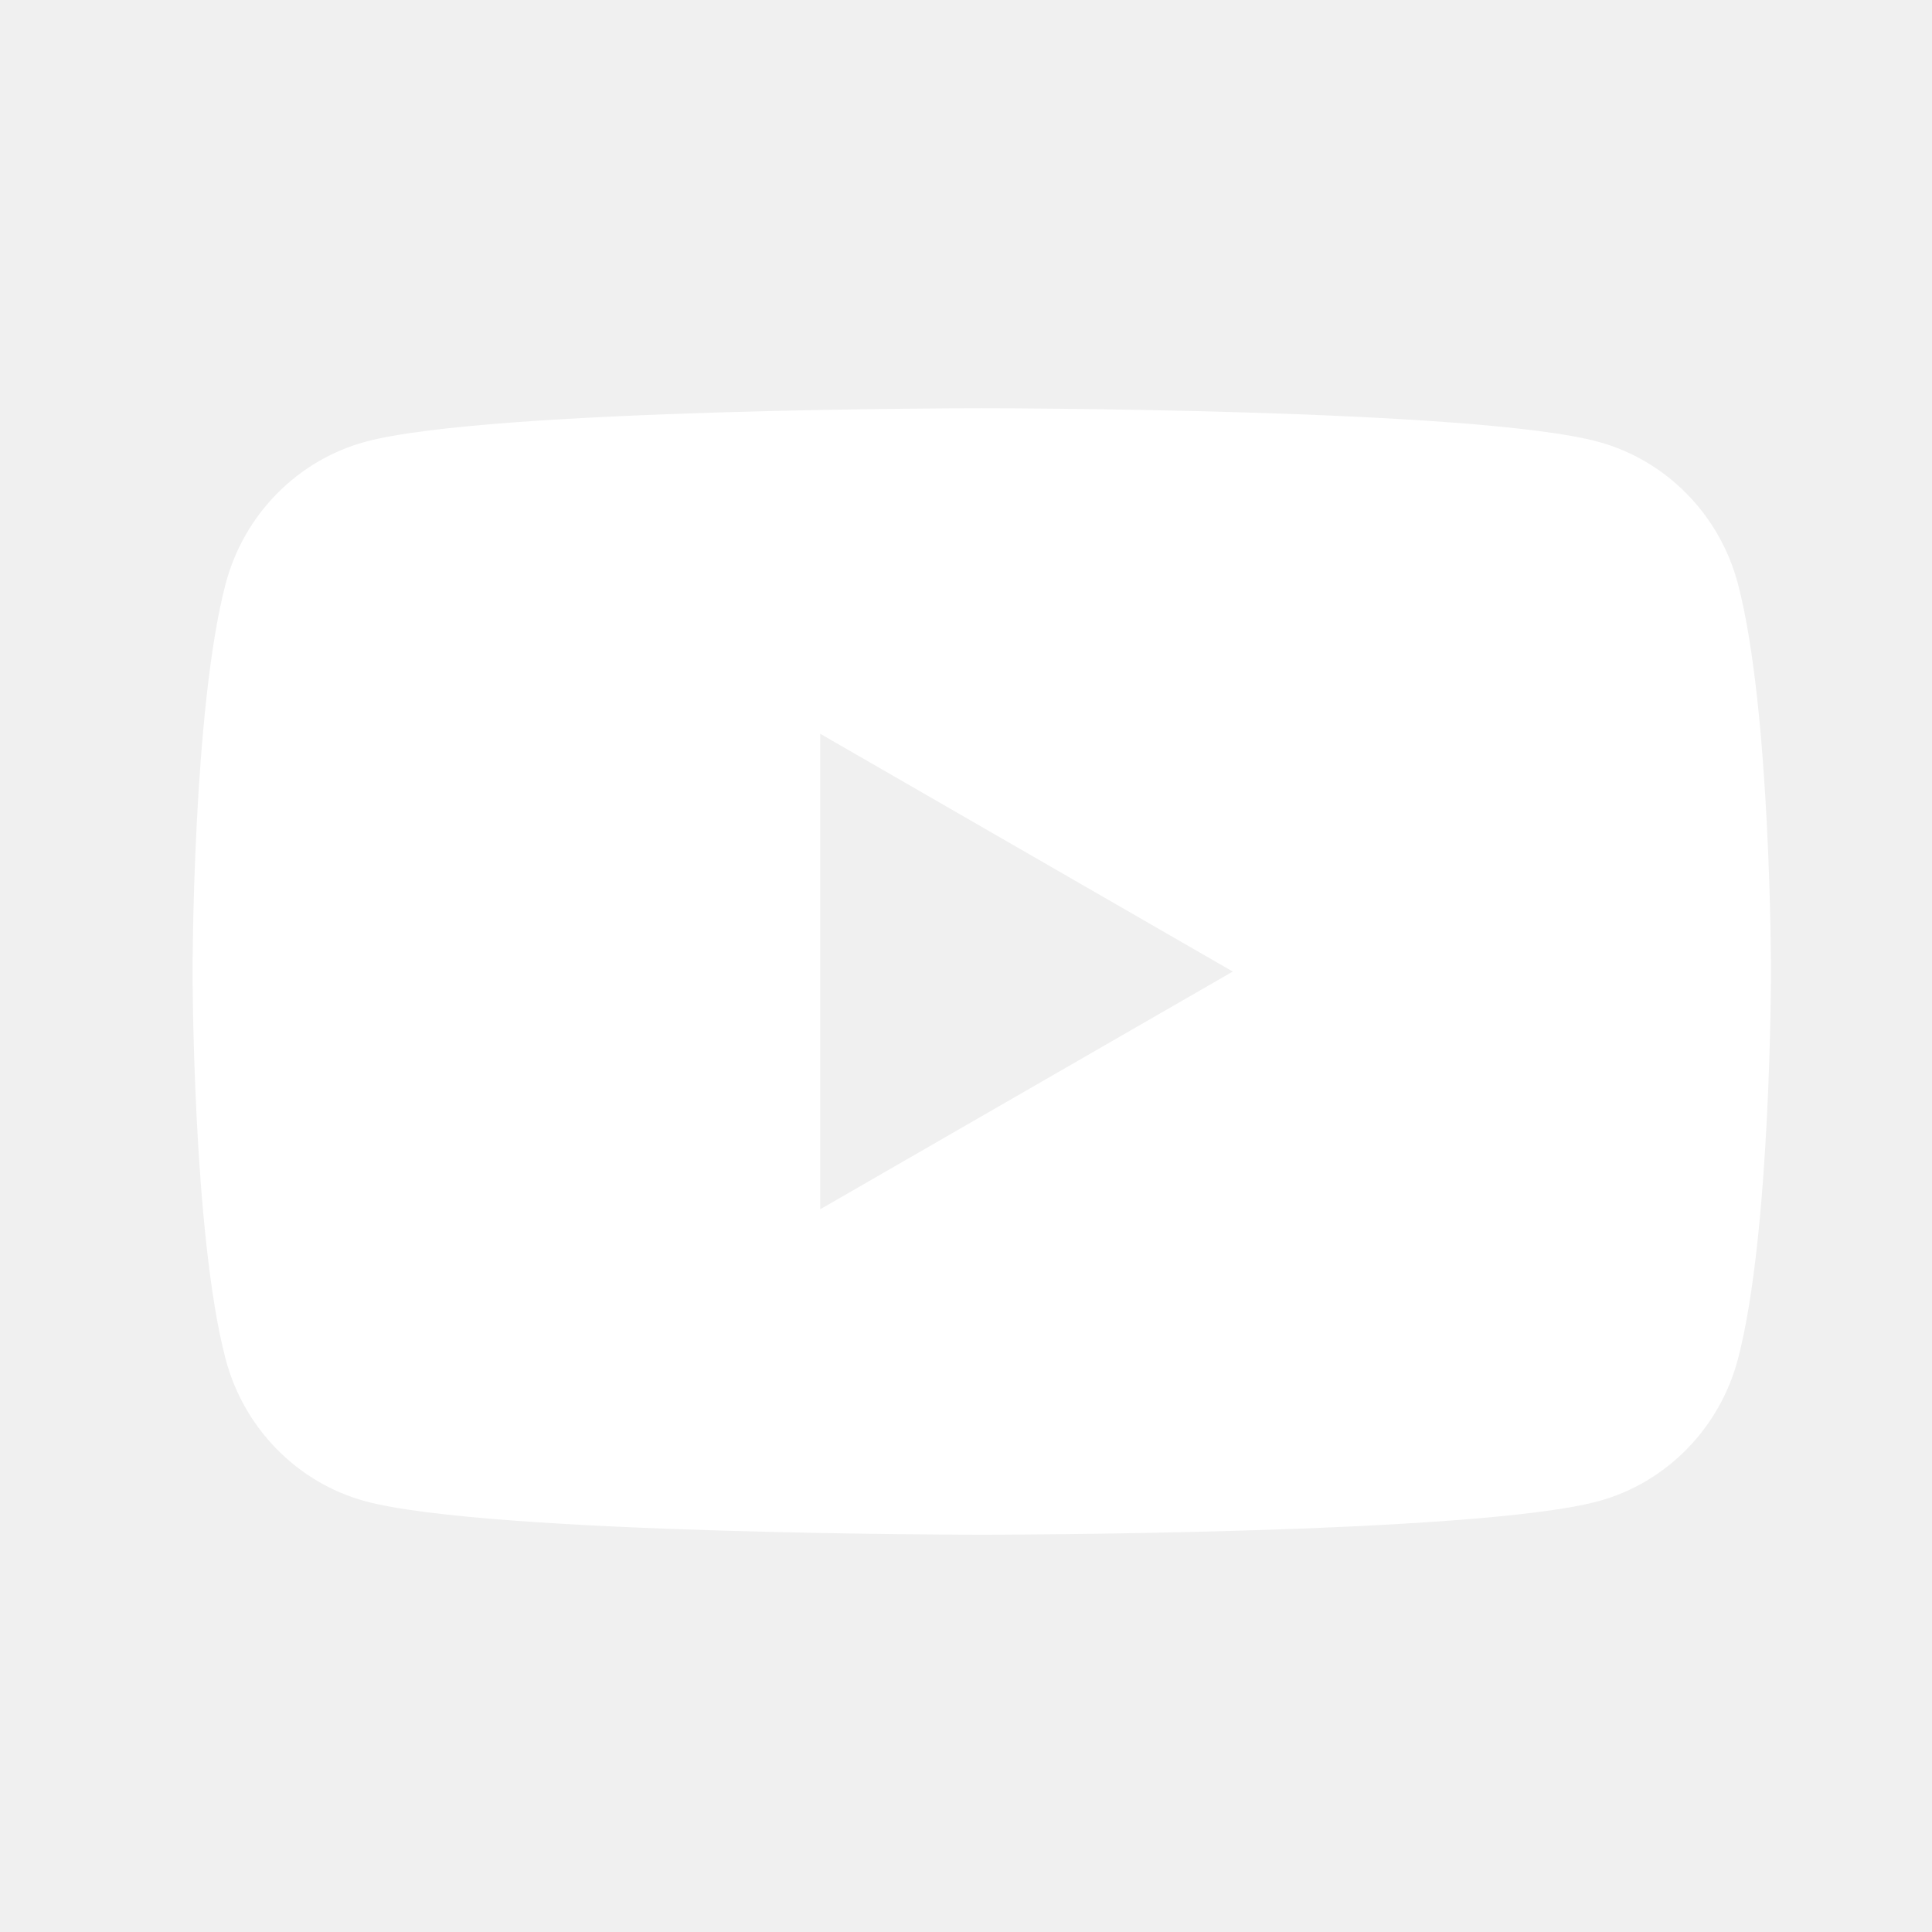
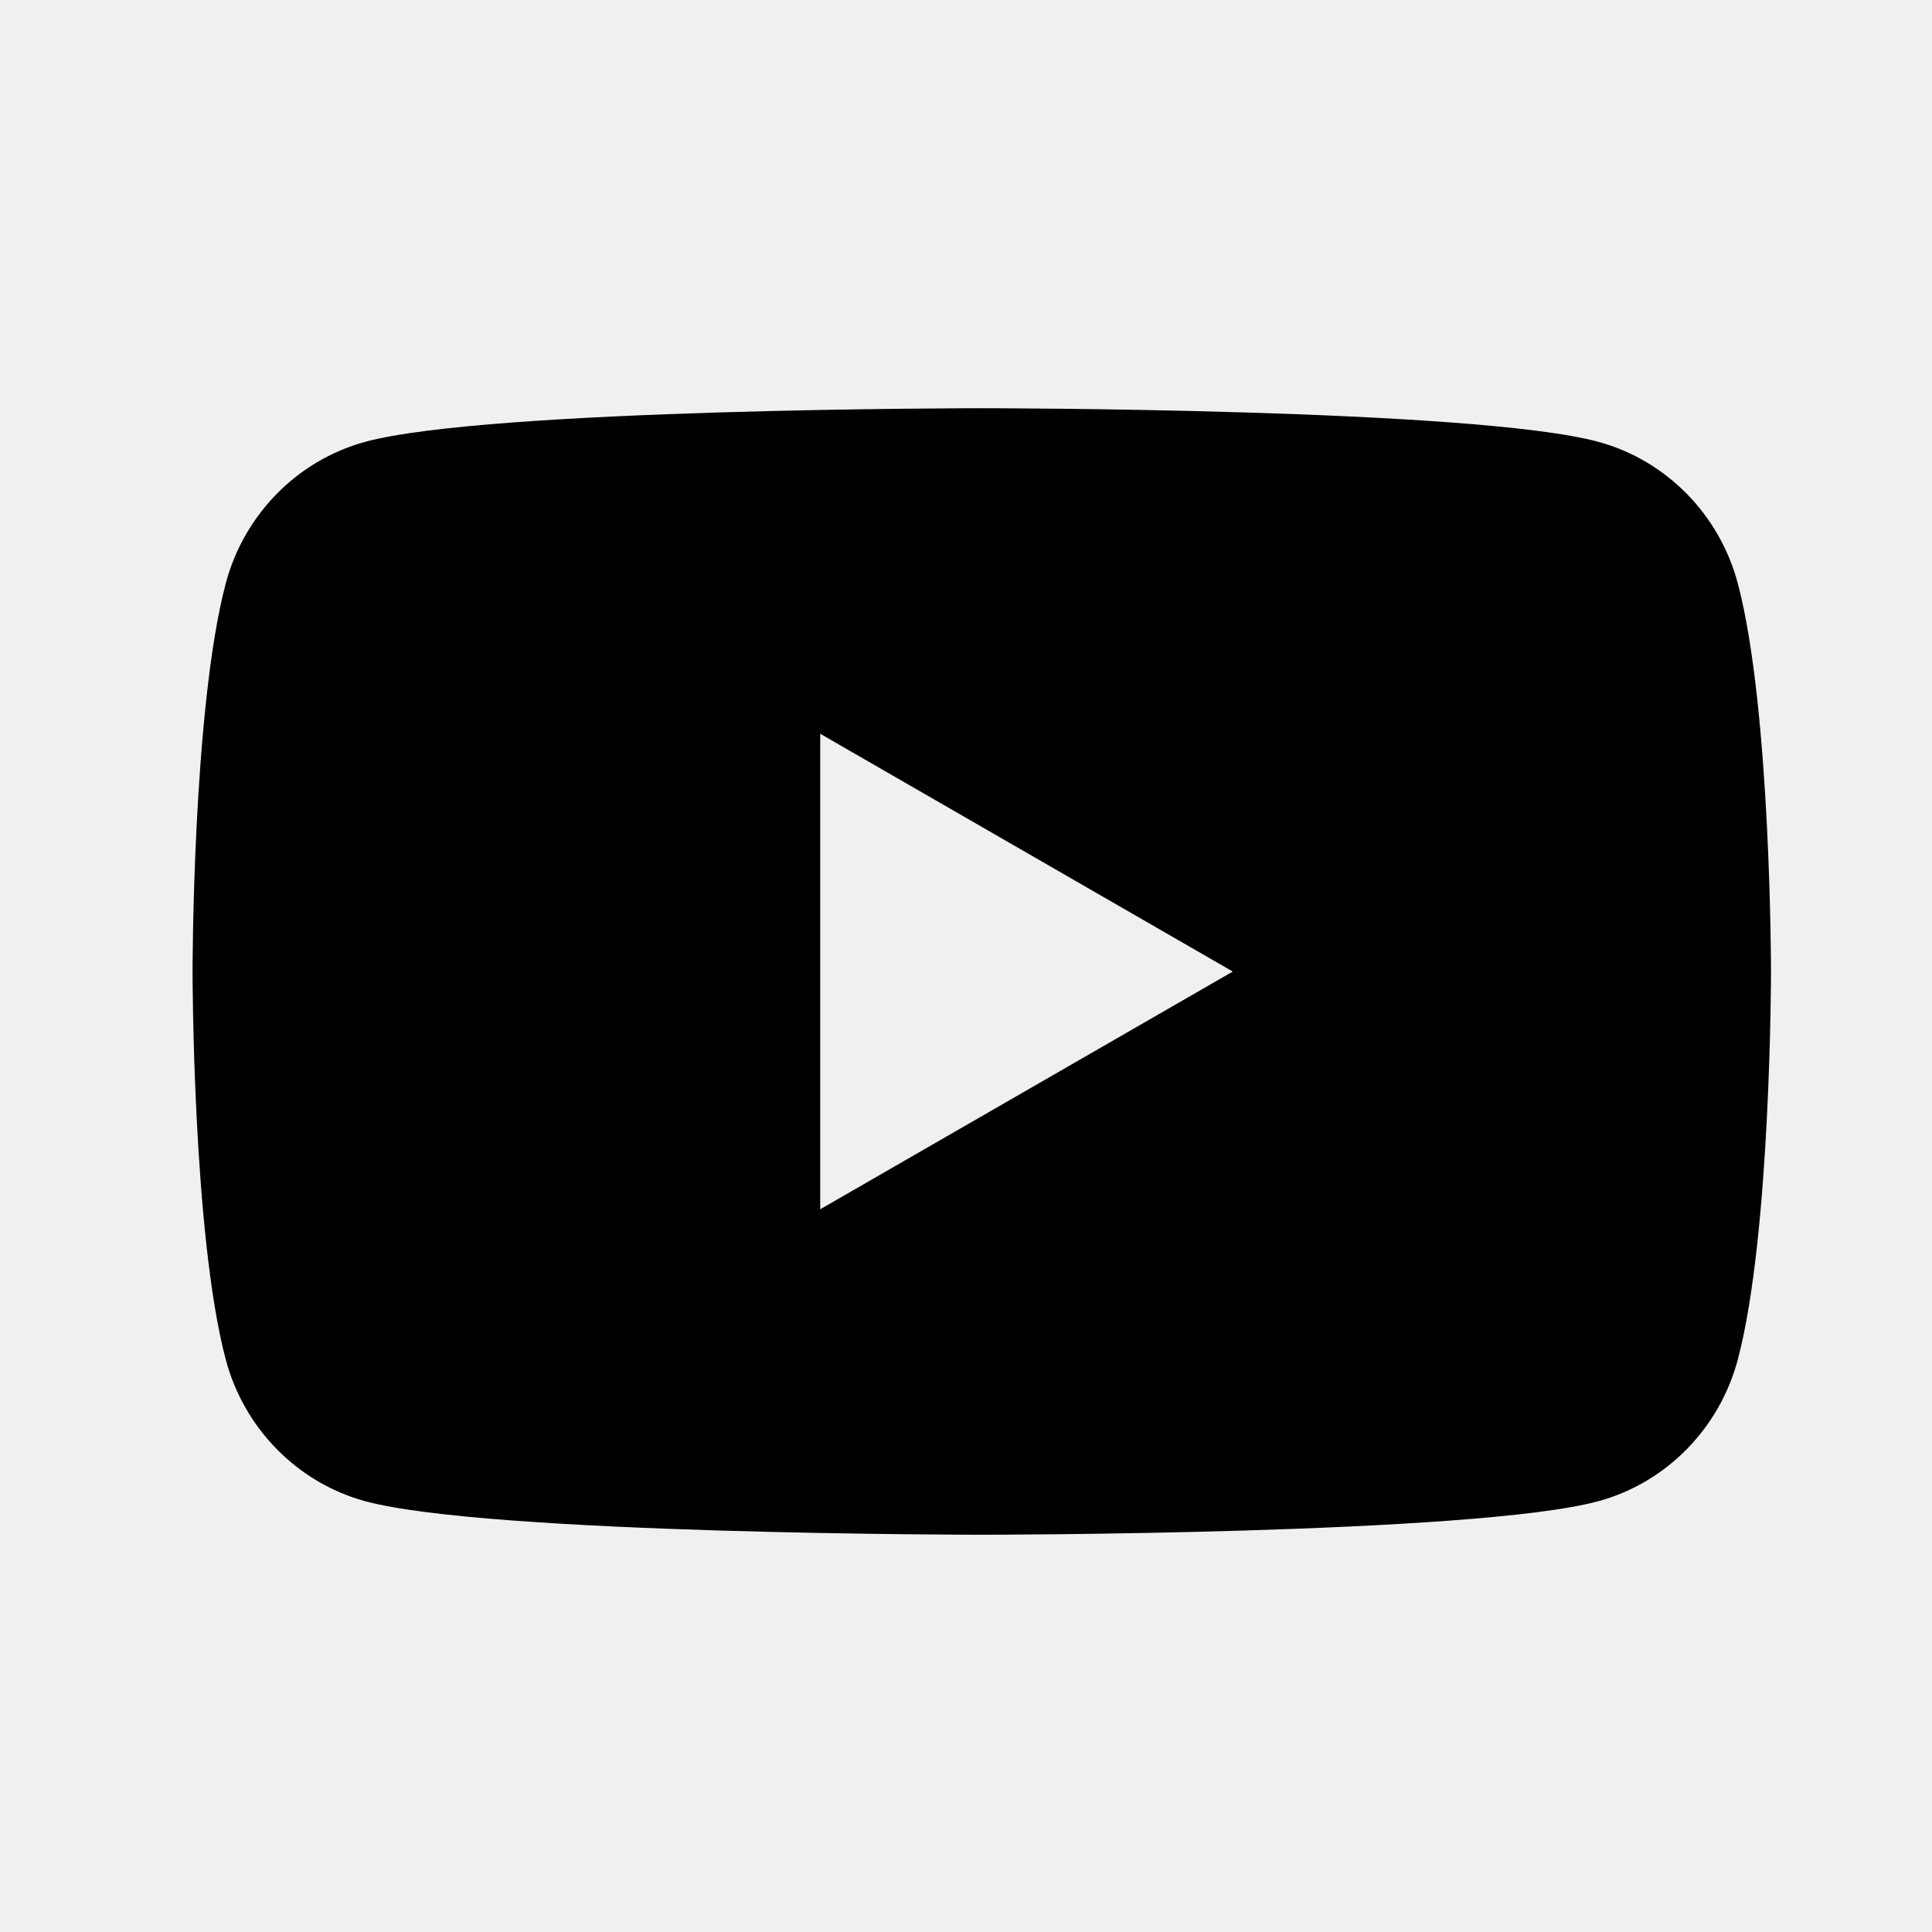
<svg xmlns="http://www.w3.org/2000/svg" width="24" height="24" viewBox="0 0 24 24" fill="none">
-   <path fill-rule="evenodd" clip-rule="evenodd" d="M19.857 5.489C20.701 5.719 21.365 6.396 21.59 7.256C22 8.815 22 12.068 22 12.068C22 12.068 22 15.321 21.59 16.88C21.365 17.74 20.701 18.418 19.857 18.648C18.328 19.065 12.196 19.065 12.196 19.065C12.196 19.065 6.064 19.065 4.535 18.648C3.692 18.418 3.027 17.74 2.802 16.88C2.392 15.321 2.392 12.068 2.392 12.068C2.392 12.068 2.392 8.815 2.802 7.256C3.027 6.396 3.692 5.719 4.535 5.489C6.064 5.071 12.196 5.071 12.196 5.071C12.196 5.071 18.328 5.071 19.857 5.489ZM15.314 12.069L10.189 15.022V9.115L15.314 12.069Z" fill="white" />
+   <path fill-rule="evenodd" clip-rule="evenodd" d="M19.857 5.489C20.701 5.719 21.365 6.396 21.59 7.256C22 8.815 22 12.068 22 12.068C22 12.068 22 15.321 21.59 16.88C21.365 17.74 20.701 18.418 19.857 18.648C18.328 19.065 12.196 19.065 12.196 19.065C12.196 19.065 6.064 19.065 4.535 18.648C3.692 18.418 3.027 17.74 2.802 16.88C2.392 15.321 2.392 12.068 2.392 12.068C2.392 12.068 2.392 8.815 2.802 7.256C3.027 6.396 3.692 5.719 4.535 5.489C6.064 5.071 12.196 5.071 12.196 5.071C12.196 5.071 18.328 5.071 19.857 5.489ZM15.314 12.069L10.189 15.022V9.115L15.314 12.069Z" fill="black" />
</svg>
